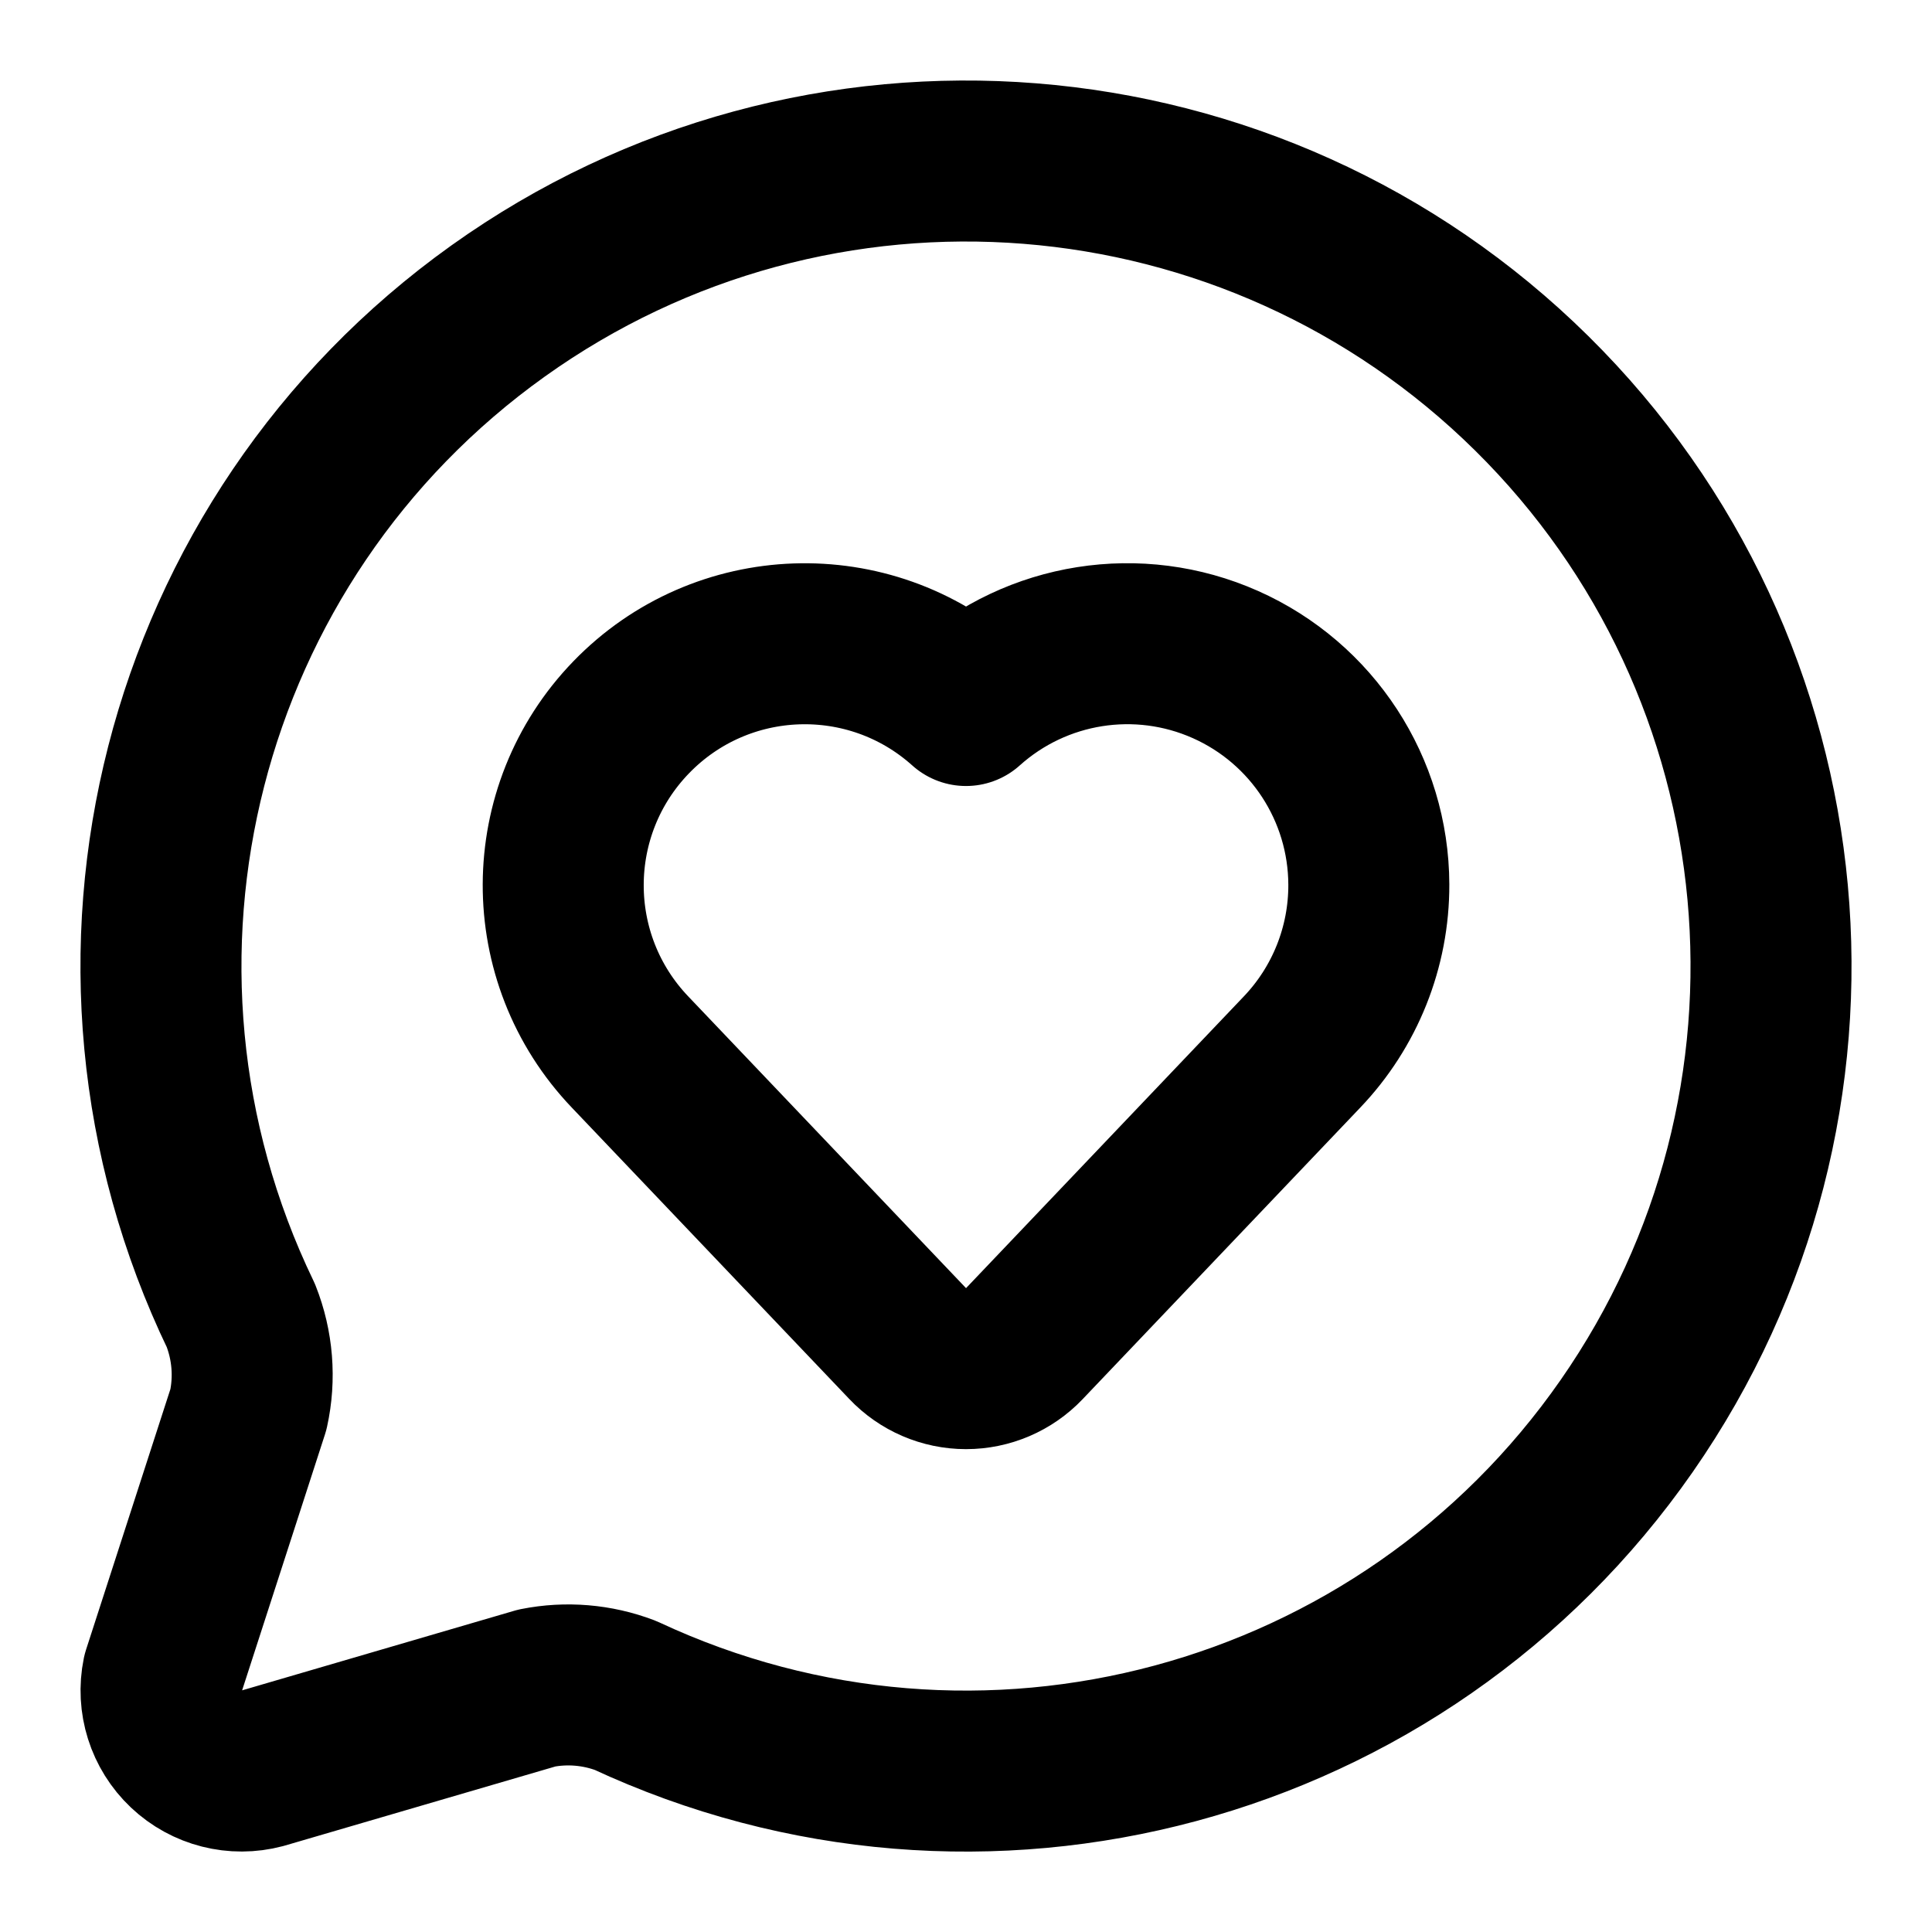
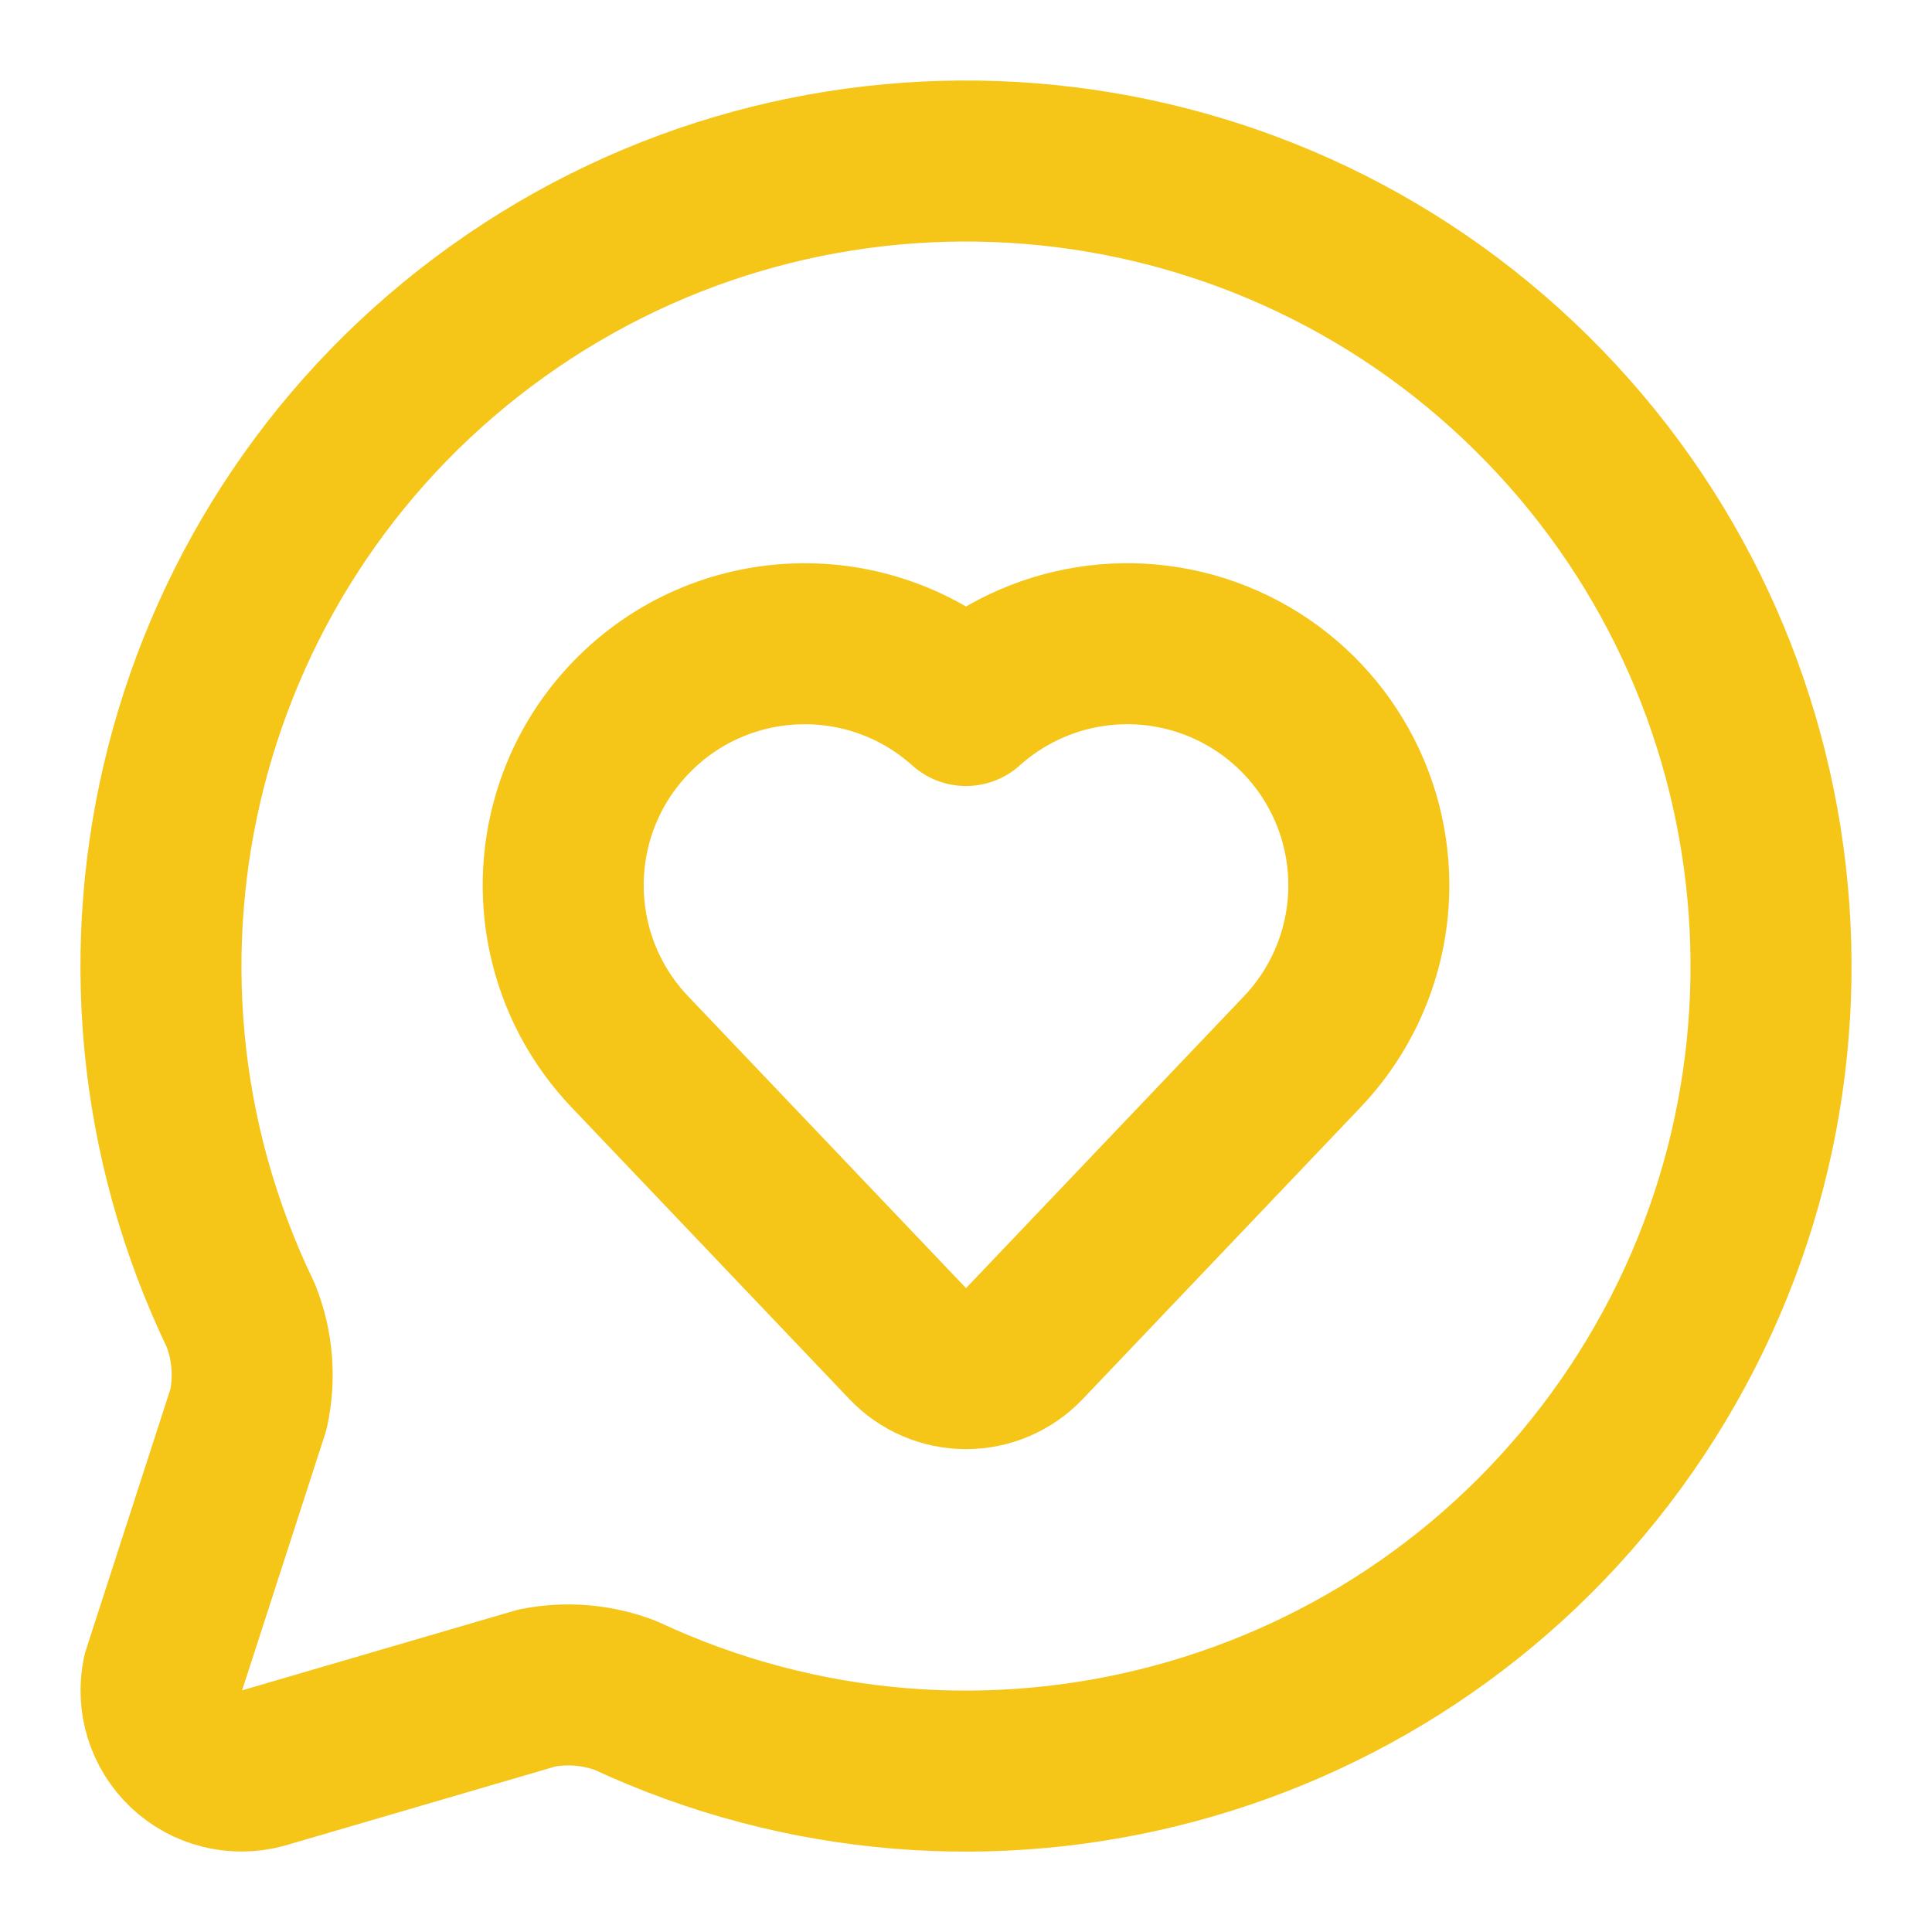
- <svg xmlns="http://www.w3.org/2000/svg" width="24" height="24" viewBox="0 0 24 24" fill="none" stroke="#000000" stroke-width="2" stroke-linecap="round" stroke-linejoin="round" class="lucide lucide-message-circle-heart-icon lucide-message-circle-heart">
+ <svg xmlns="http://www.w3.org/2000/svg" width="24" height="24" viewBox="0 0 24 24" fill="none" stroke="#F5C518" stroke-width="2" stroke-linecap="round" stroke-linejoin="round" class="lucide lucide-message-circle-heart-icon lucide-message-circle-heart">
  <path d="M2.992 16.342a2 2 0 0 1 .094 1.167l-1.065 3.29a1 1 0 0 0 1.236 1.168l3.413-.998a2 2 0 0 1 1.099.092 10 10 0 1 0-4.777-4.719" />
  <path d="M7.828 13.07A3 3 0 0 1 12 8.764a3 3 0 0 1 5.004 2.224 3 3 0 0 1-.832 2.083l-3.447 3.62a1 1 0 0 1-1.45-.001z" />
</svg>
